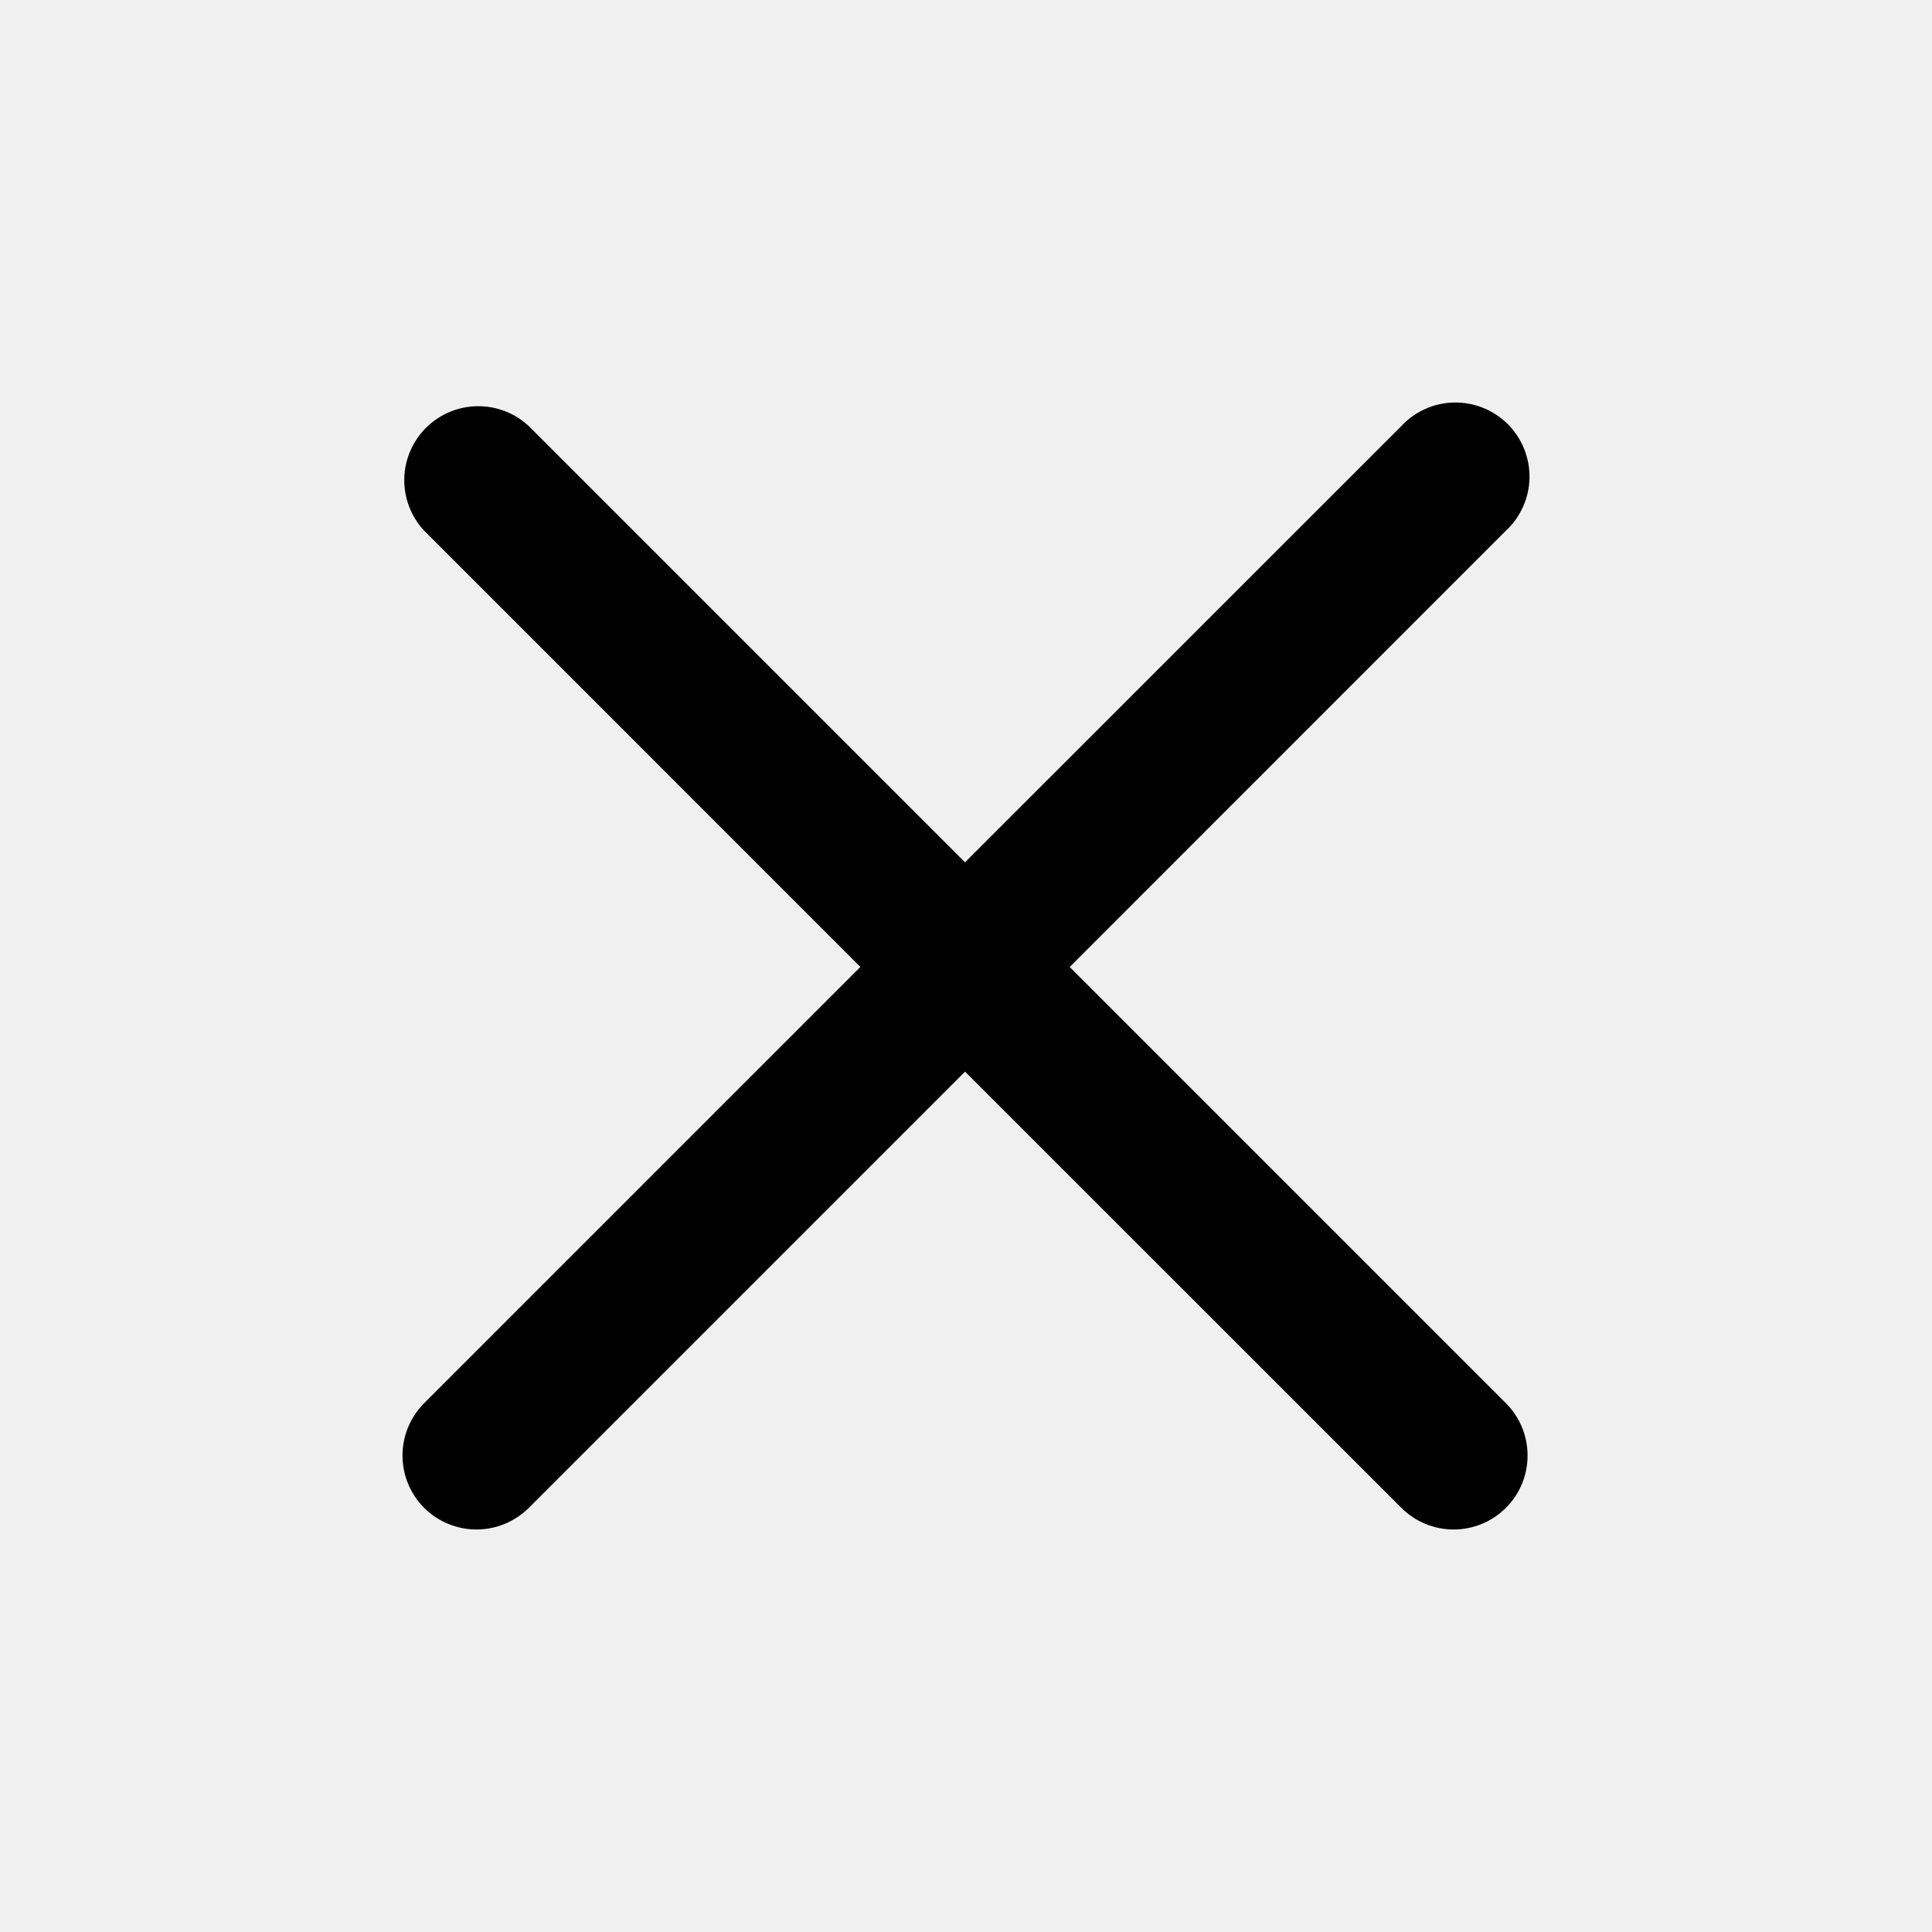
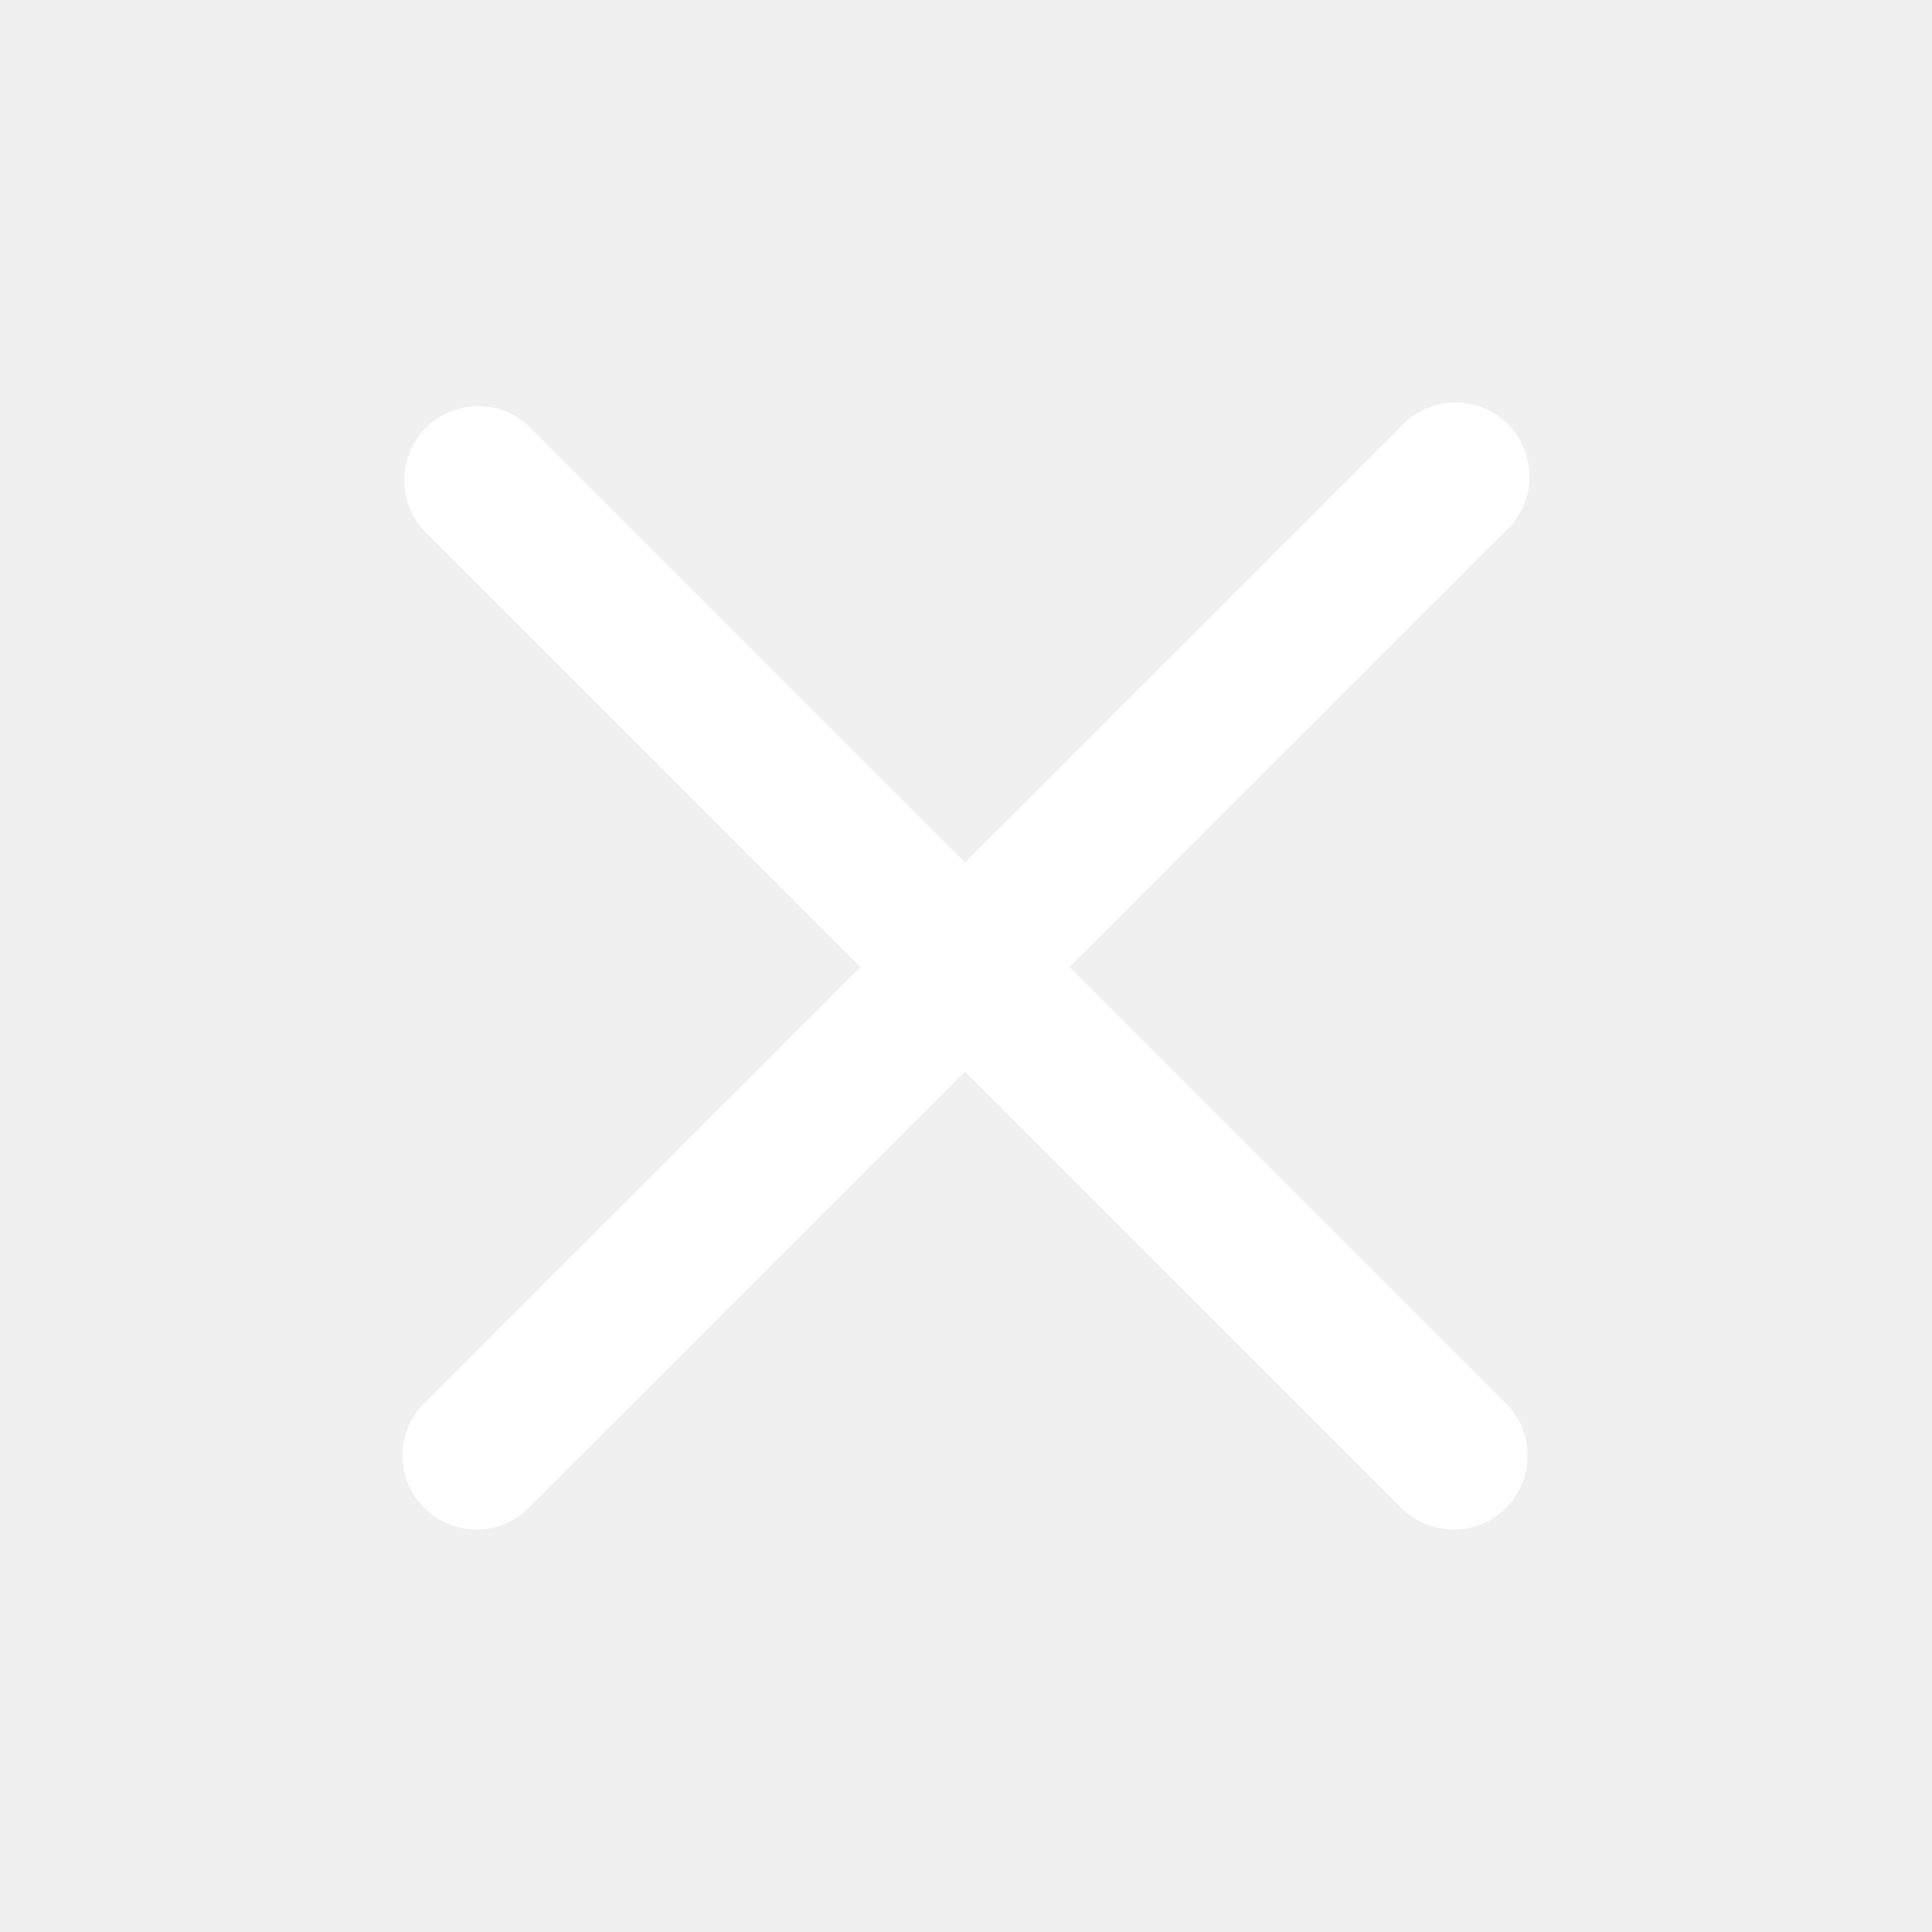
<svg xmlns="http://www.w3.org/2000/svg" width="24" height="24" viewBox="0 0 24 24" fill="none">
-   <path d="M13.288 12.012L18.707 6.592C18.798 6.508 18.87 6.407 18.92 6.294C18.971 6.181 18.998 6.059 19 5.936C19.002 5.812 18.979 5.69 18.933 5.575C18.887 5.461 18.818 5.357 18.731 5.269C18.643 5.182 18.539 5.113 18.425 5.067C18.31 5.021 18.188 4.998 18.064 5C17.941 5.002 17.819 5.029 17.706 5.08C17.593 5.13 17.492 5.202 17.408 5.293L11.988 10.712L6.569 5.293C6.394 5.13 6.164 5.042 5.926 5.046C5.687 5.05 5.46 5.147 5.291 5.315C5.123 5.484 5.026 5.711 5.022 5.949C5.018 6.187 5.106 6.418 5.269 6.592L10.688 12.012L5.269 17.431C5.097 17.604 5 17.837 5 18.081C5 18.325 5.097 18.559 5.269 18.731C5.441 18.903 5.675 19 5.919 19C6.162 19 6.396 18.903 6.569 18.731L11.988 13.312L17.408 18.731C17.58 18.903 17.814 19 18.058 19C18.301 19 18.535 18.903 18.707 18.731C18.88 18.559 18.976 18.325 18.976 18.081C18.976 17.837 18.88 17.604 18.707 17.431L13.288 12.012Z" fill="black" />
+   <path d="M13.288 12.012L18.707 6.592C18.798 6.508 18.87 6.407 18.92 6.294C18.971 6.181 18.998 6.059 19 5.936C19.002 5.812 18.979 5.69 18.933 5.575C18.887 5.461 18.818 5.357 18.731 5.269C18.643 5.182 18.539 5.113 18.425 5.067C18.31 5.021 18.188 4.998 18.064 5C17.941 5.002 17.819 5.029 17.706 5.08C17.593 5.13 17.492 5.202 17.408 5.293L11.988 10.712L6.569 5.293C6.394 5.13 6.164 5.042 5.926 5.046C5.687 5.05 5.46 5.147 5.291 5.315C5.123 5.484 5.026 5.711 5.022 5.949C5.018 6.187 5.106 6.418 5.269 6.592L10.688 12.012L5.269 17.431C5.097 17.604 5 17.837 5 18.081C5 18.325 5.097 18.559 5.269 18.731C5.441 18.903 5.675 19 5.919 19C6.162 19 6.396 18.903 6.569 18.731L11.988 13.312L17.408 18.731C17.58 18.903 17.814 19 18.058 19C18.301 19 18.535 18.903 18.707 18.731C18.88 18.559 18.976 18.325 18.976 18.081C18.976 17.837 18.88 17.604 18.707 17.431L13.288 12.012Z" fill="white" />
</svg>
